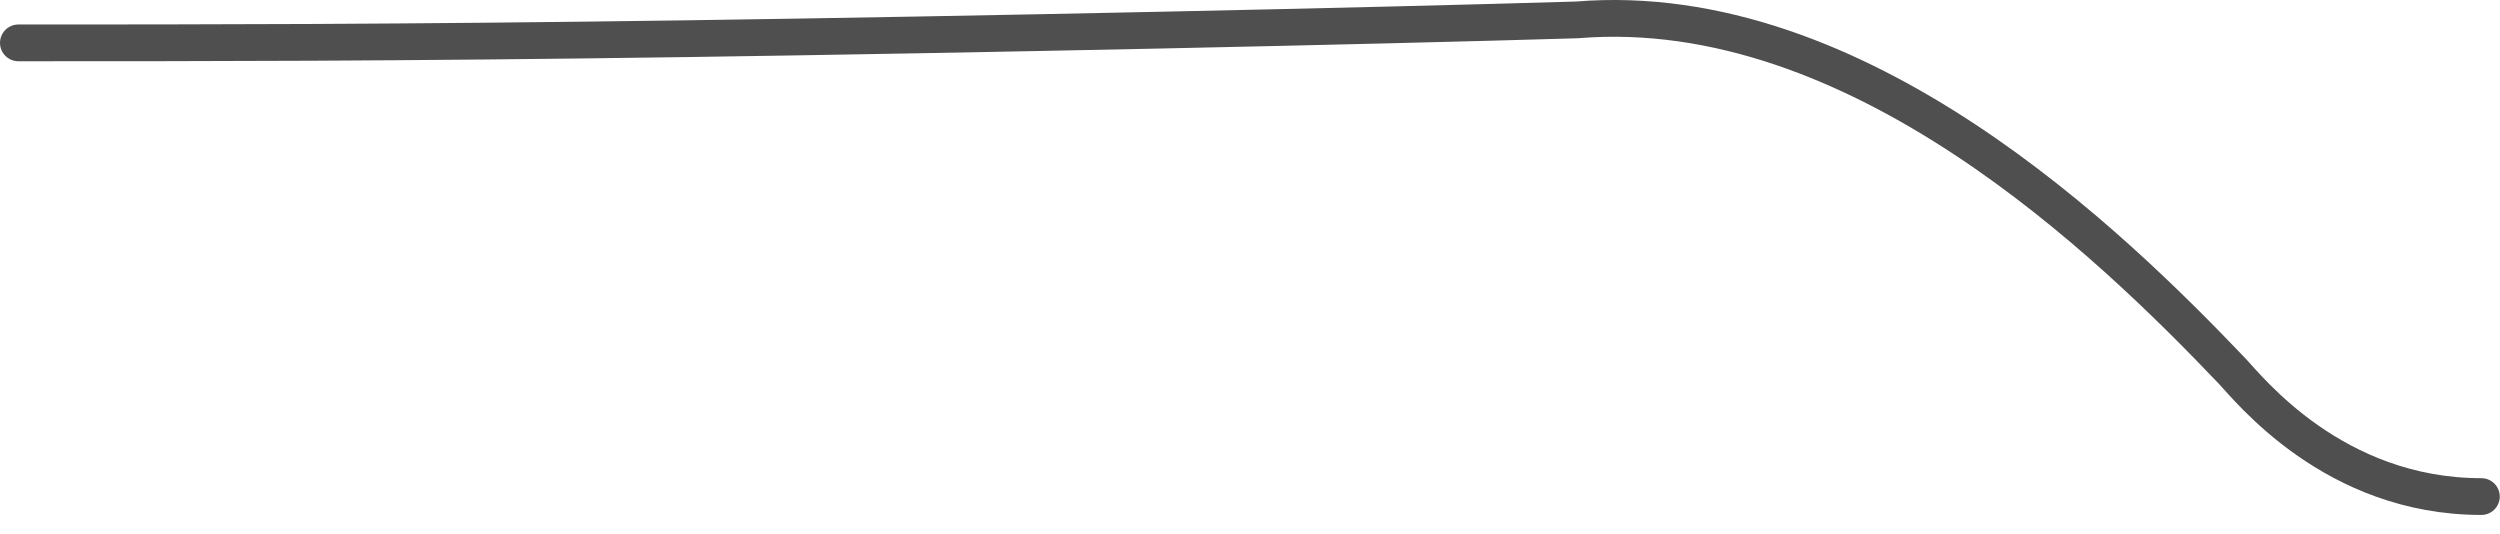
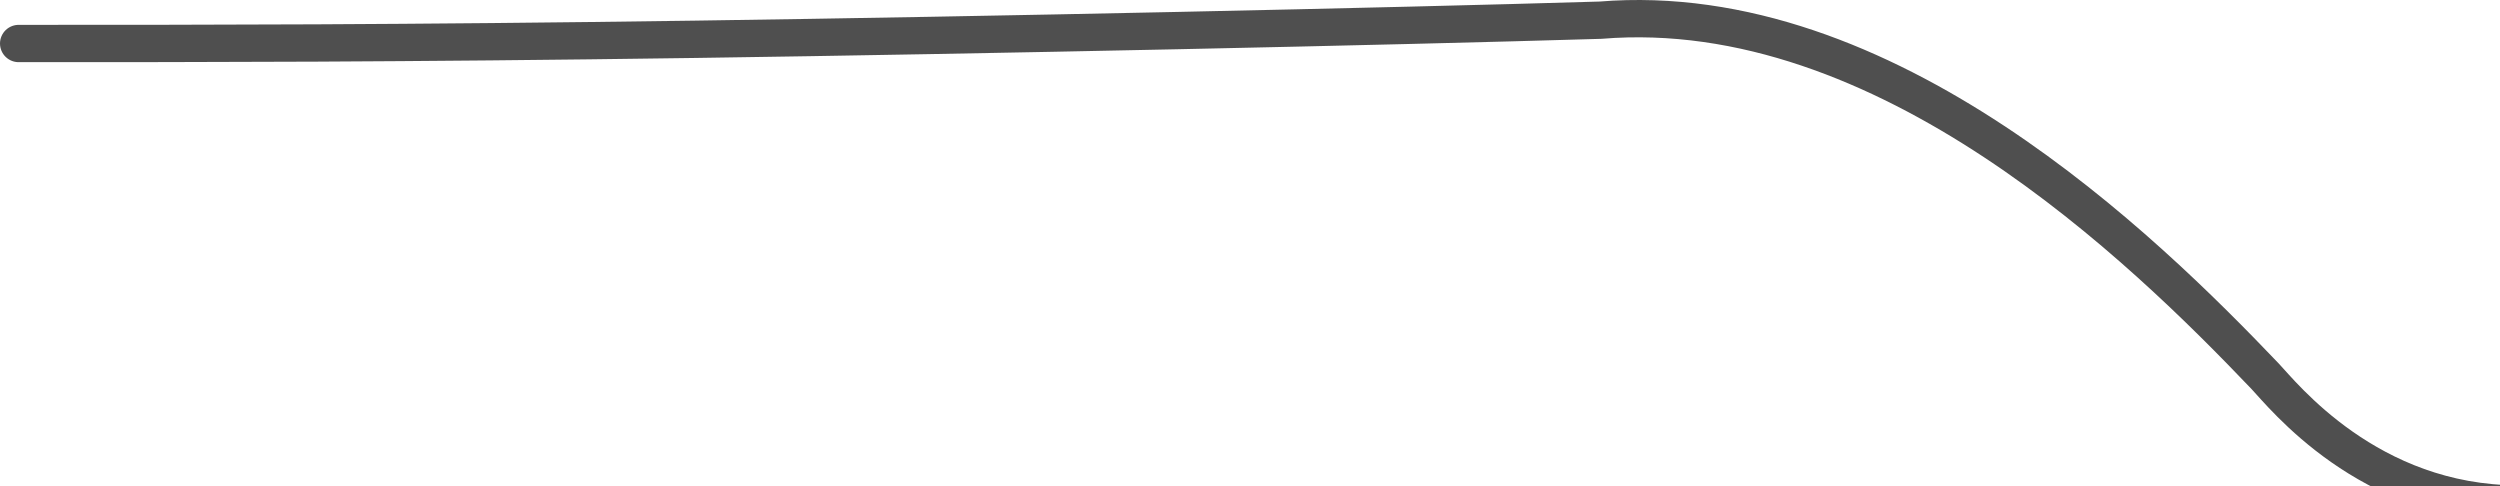
- <svg xmlns="http://www.w3.org/2000/svg" width="136" height="29" viewBox="0 0 136 29" fill="none">
+ <svg xmlns="http://www.w3.org/2000/svg" width="134" height="26" viewBox="0 0 134 26" fill="none">
  <path d="M1 2.332C11.208 2.332 21.416 2.332 37.256 2.106C53.096 1.88 74.259 1.428 85.783 1.082C101.08 -0.175 114.868 13.316 121.407 20.164C122.338 21.139 126.939 27.013 134.987 27.013" stroke="#4F4F4F" stroke-width="2" stroke-linecap="round" />
</svg>
